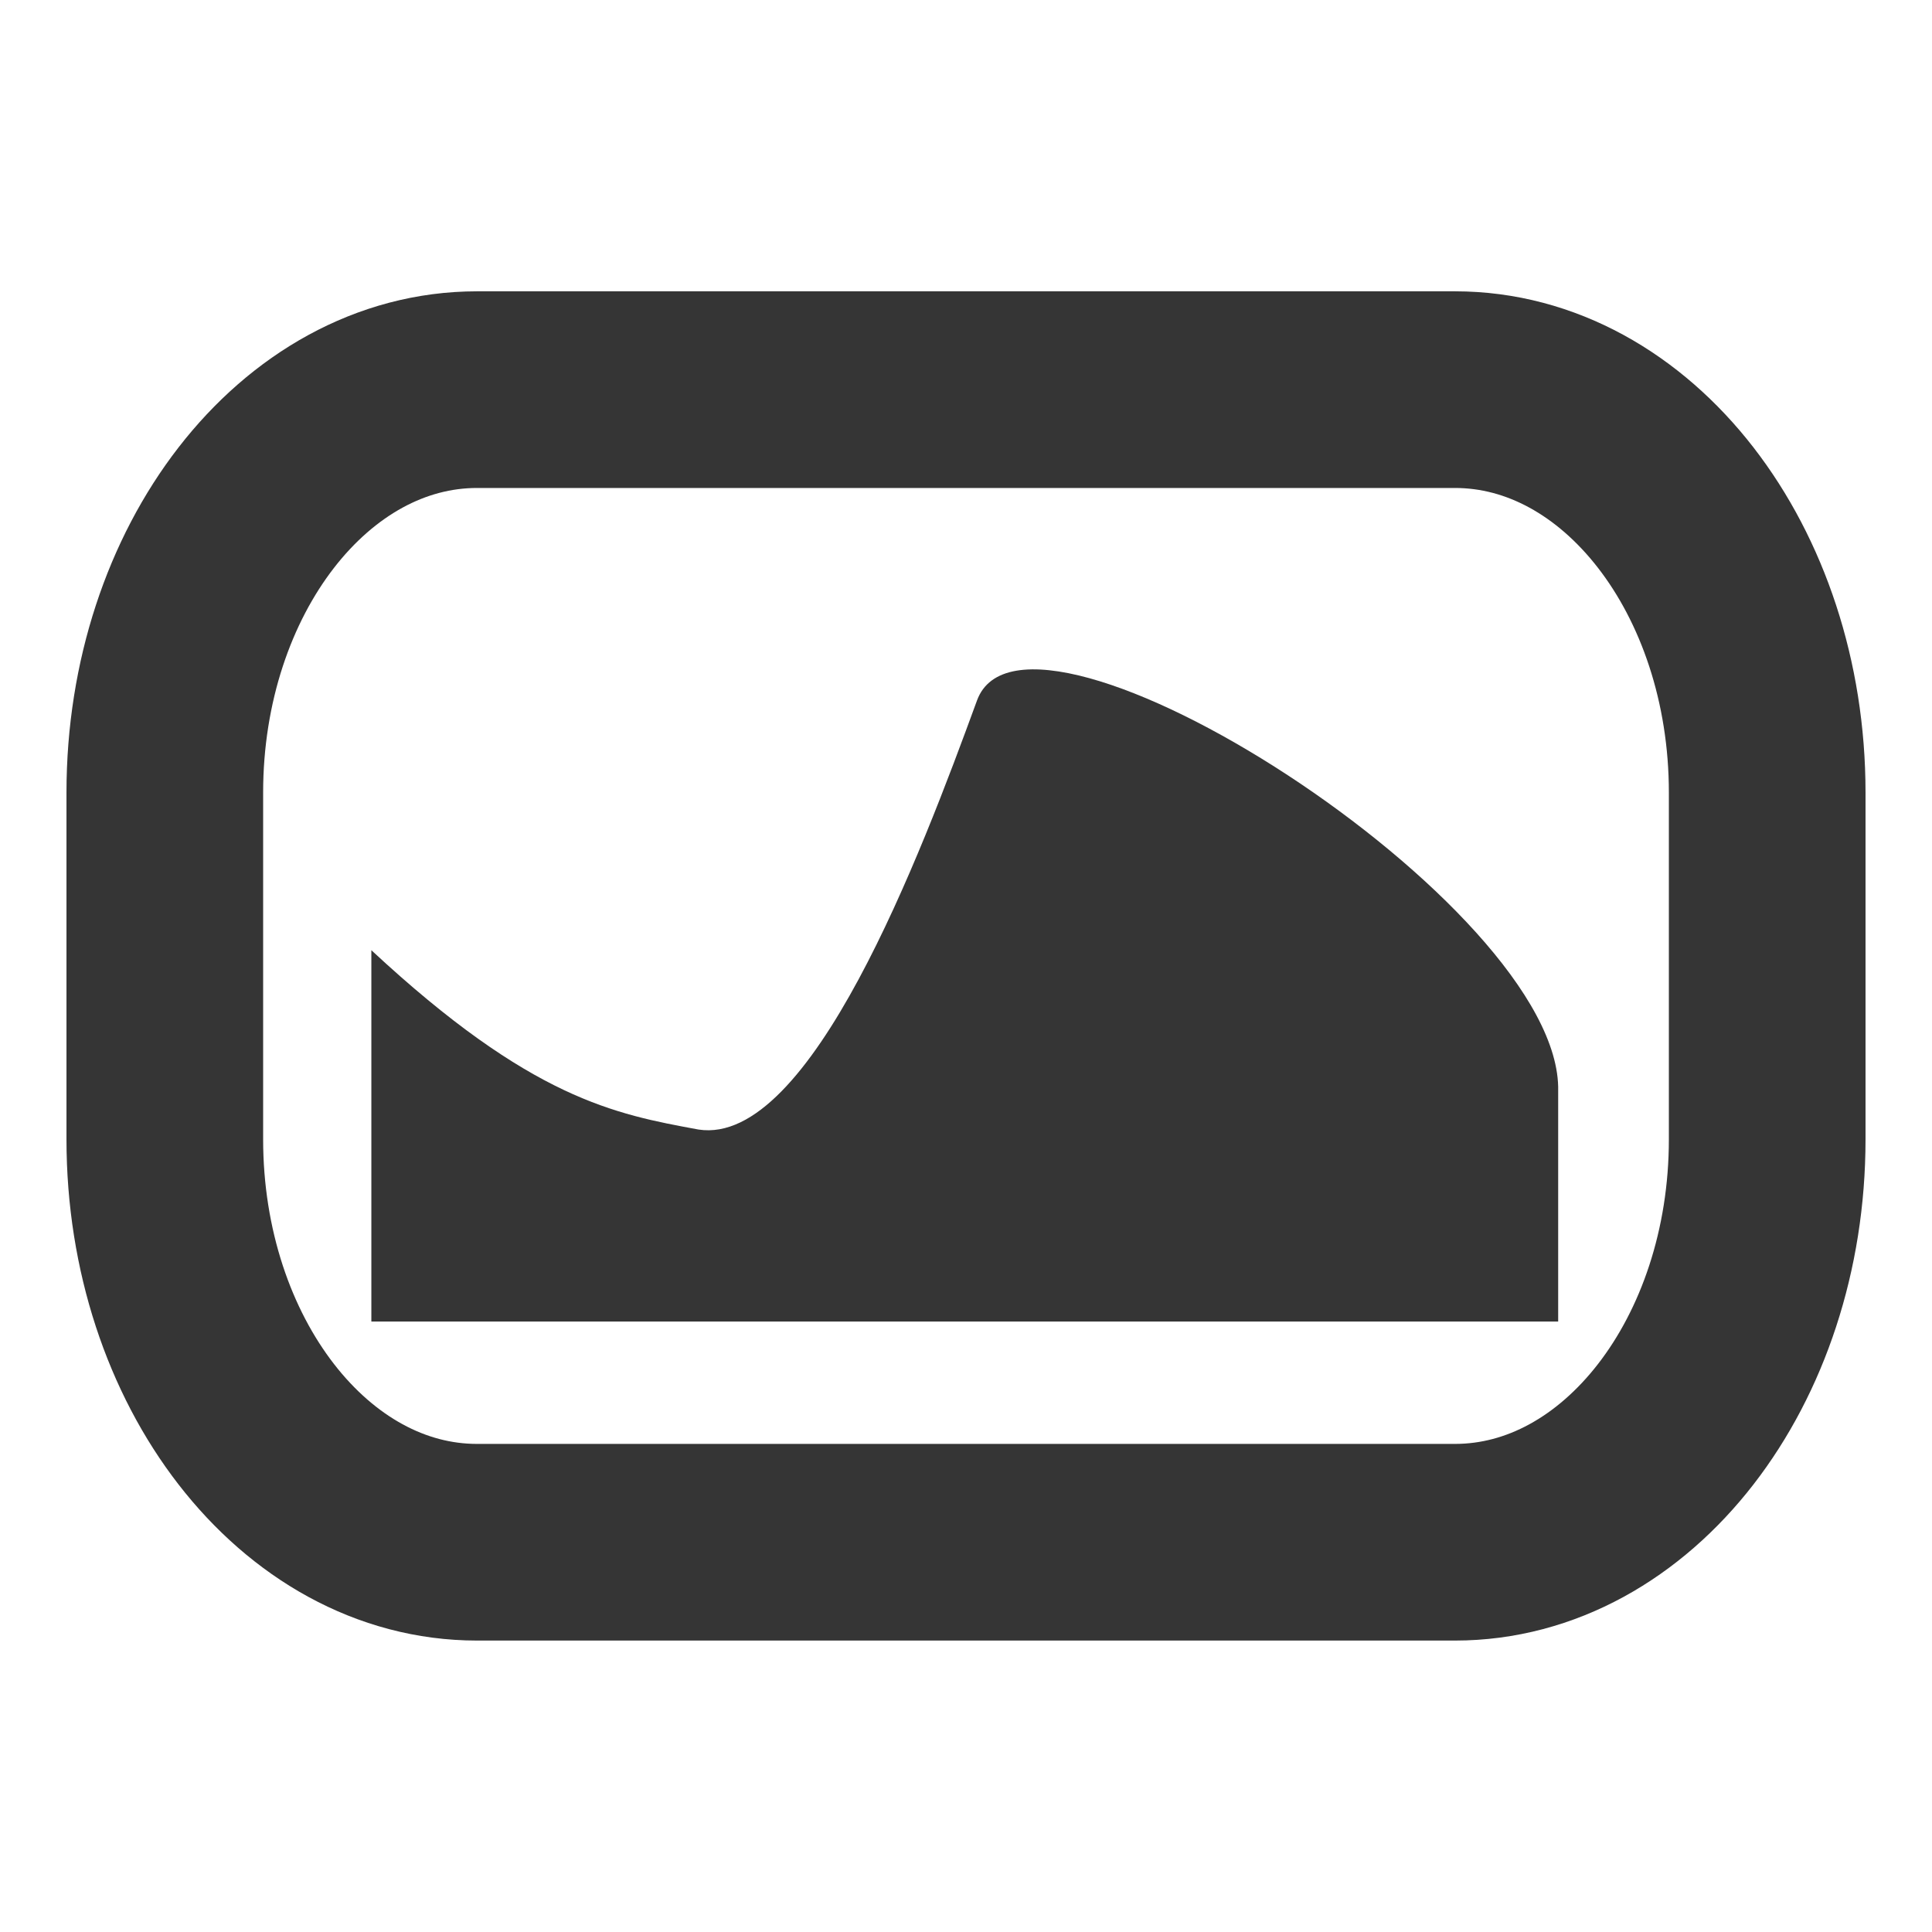
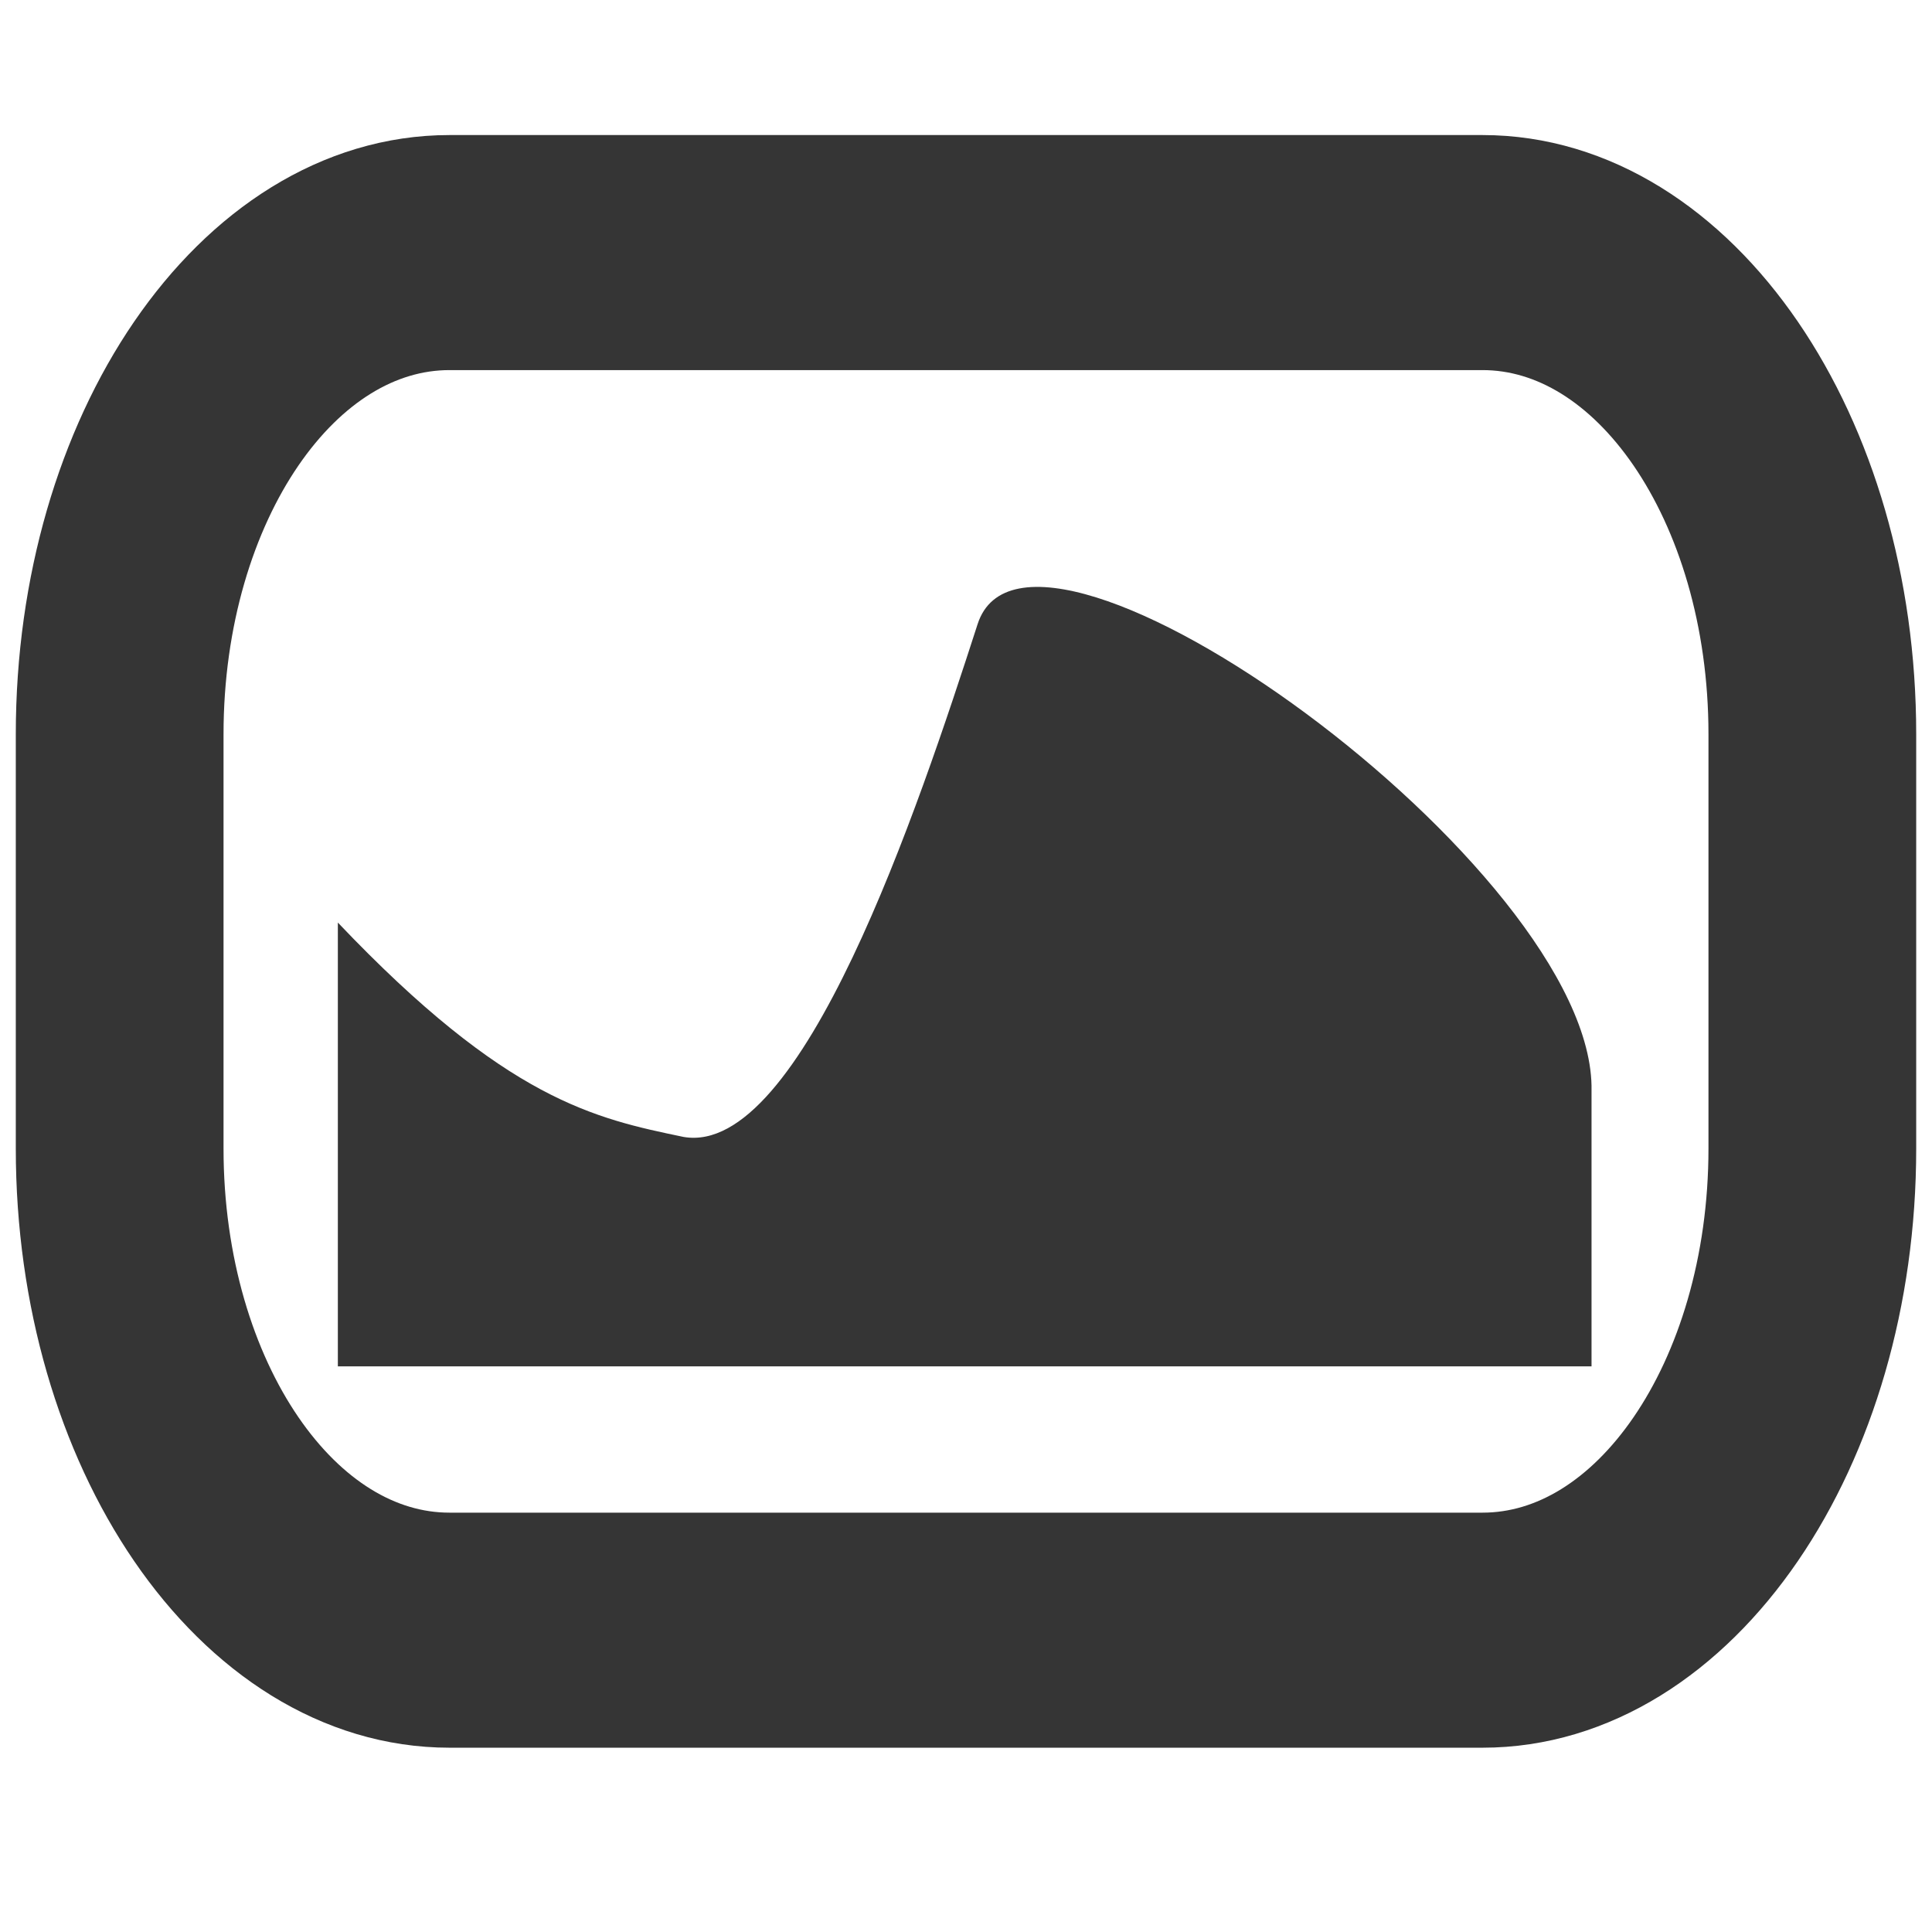
<svg xmlns="http://www.w3.org/2000/svg" viewBox="0 0 16 16" id="svg2" version="1.1">
  <defs id="defs12" />
-   <g transform="matrix(1.138107,0,0,1.138107,-1.104854,-55.73391)" id="g4">
+   <g transform="matrix(1.202225,0,0,1.360286,-1.617804,-68.37925)" id="g4">
    <rect rx="2.272" width="11.66" height="8.387" x="2.17" y="51.806" ry="2.932" style="fill:none;stroke:#353535;stroke-width:1.431;stroke-linecap:butt;stroke-linejoin:round;stroke-miterlimit:4;stroke-dasharray:none;stroke-opacity:1" id="rect6" />
    <path d="m 3.673,55.885 0,2.702 8.636,0 0,-1.677 C 12.34,55.557 8.44,53.081 8.08,54.068 7.671,55.187 6.869,57.315 6.054,57.19 5.445,57.078 4.837,56.967 3.673,55.885" style="fill:#353535;fill-opacity:1;stroke:none" id="path8" />
  </g>
</svg>
